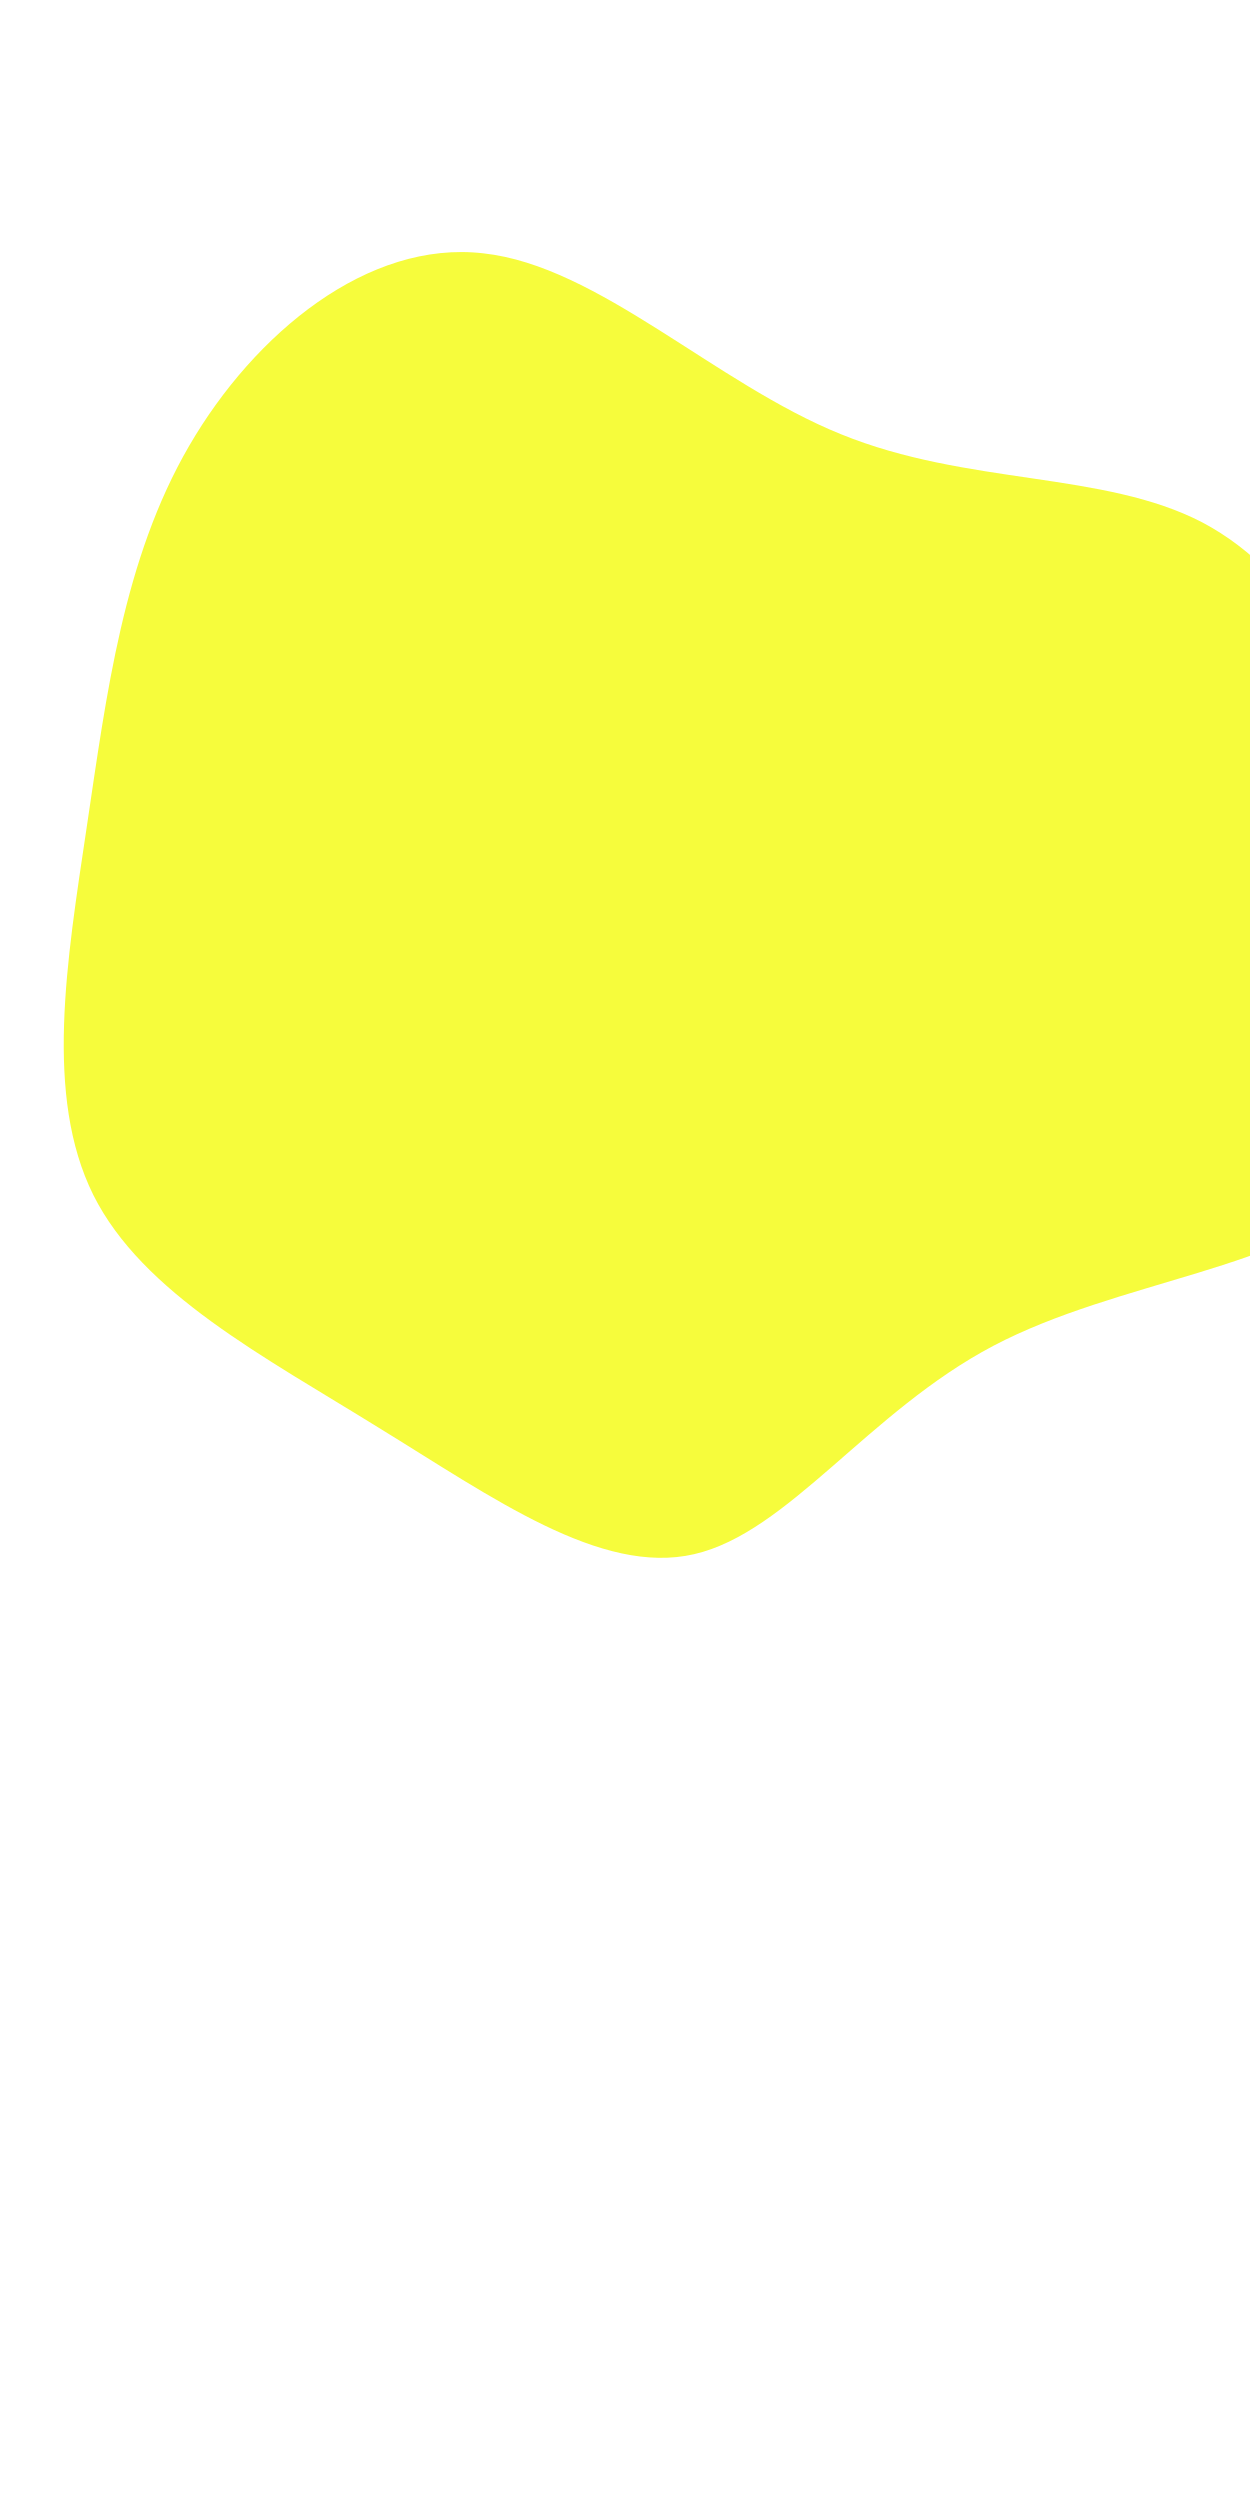
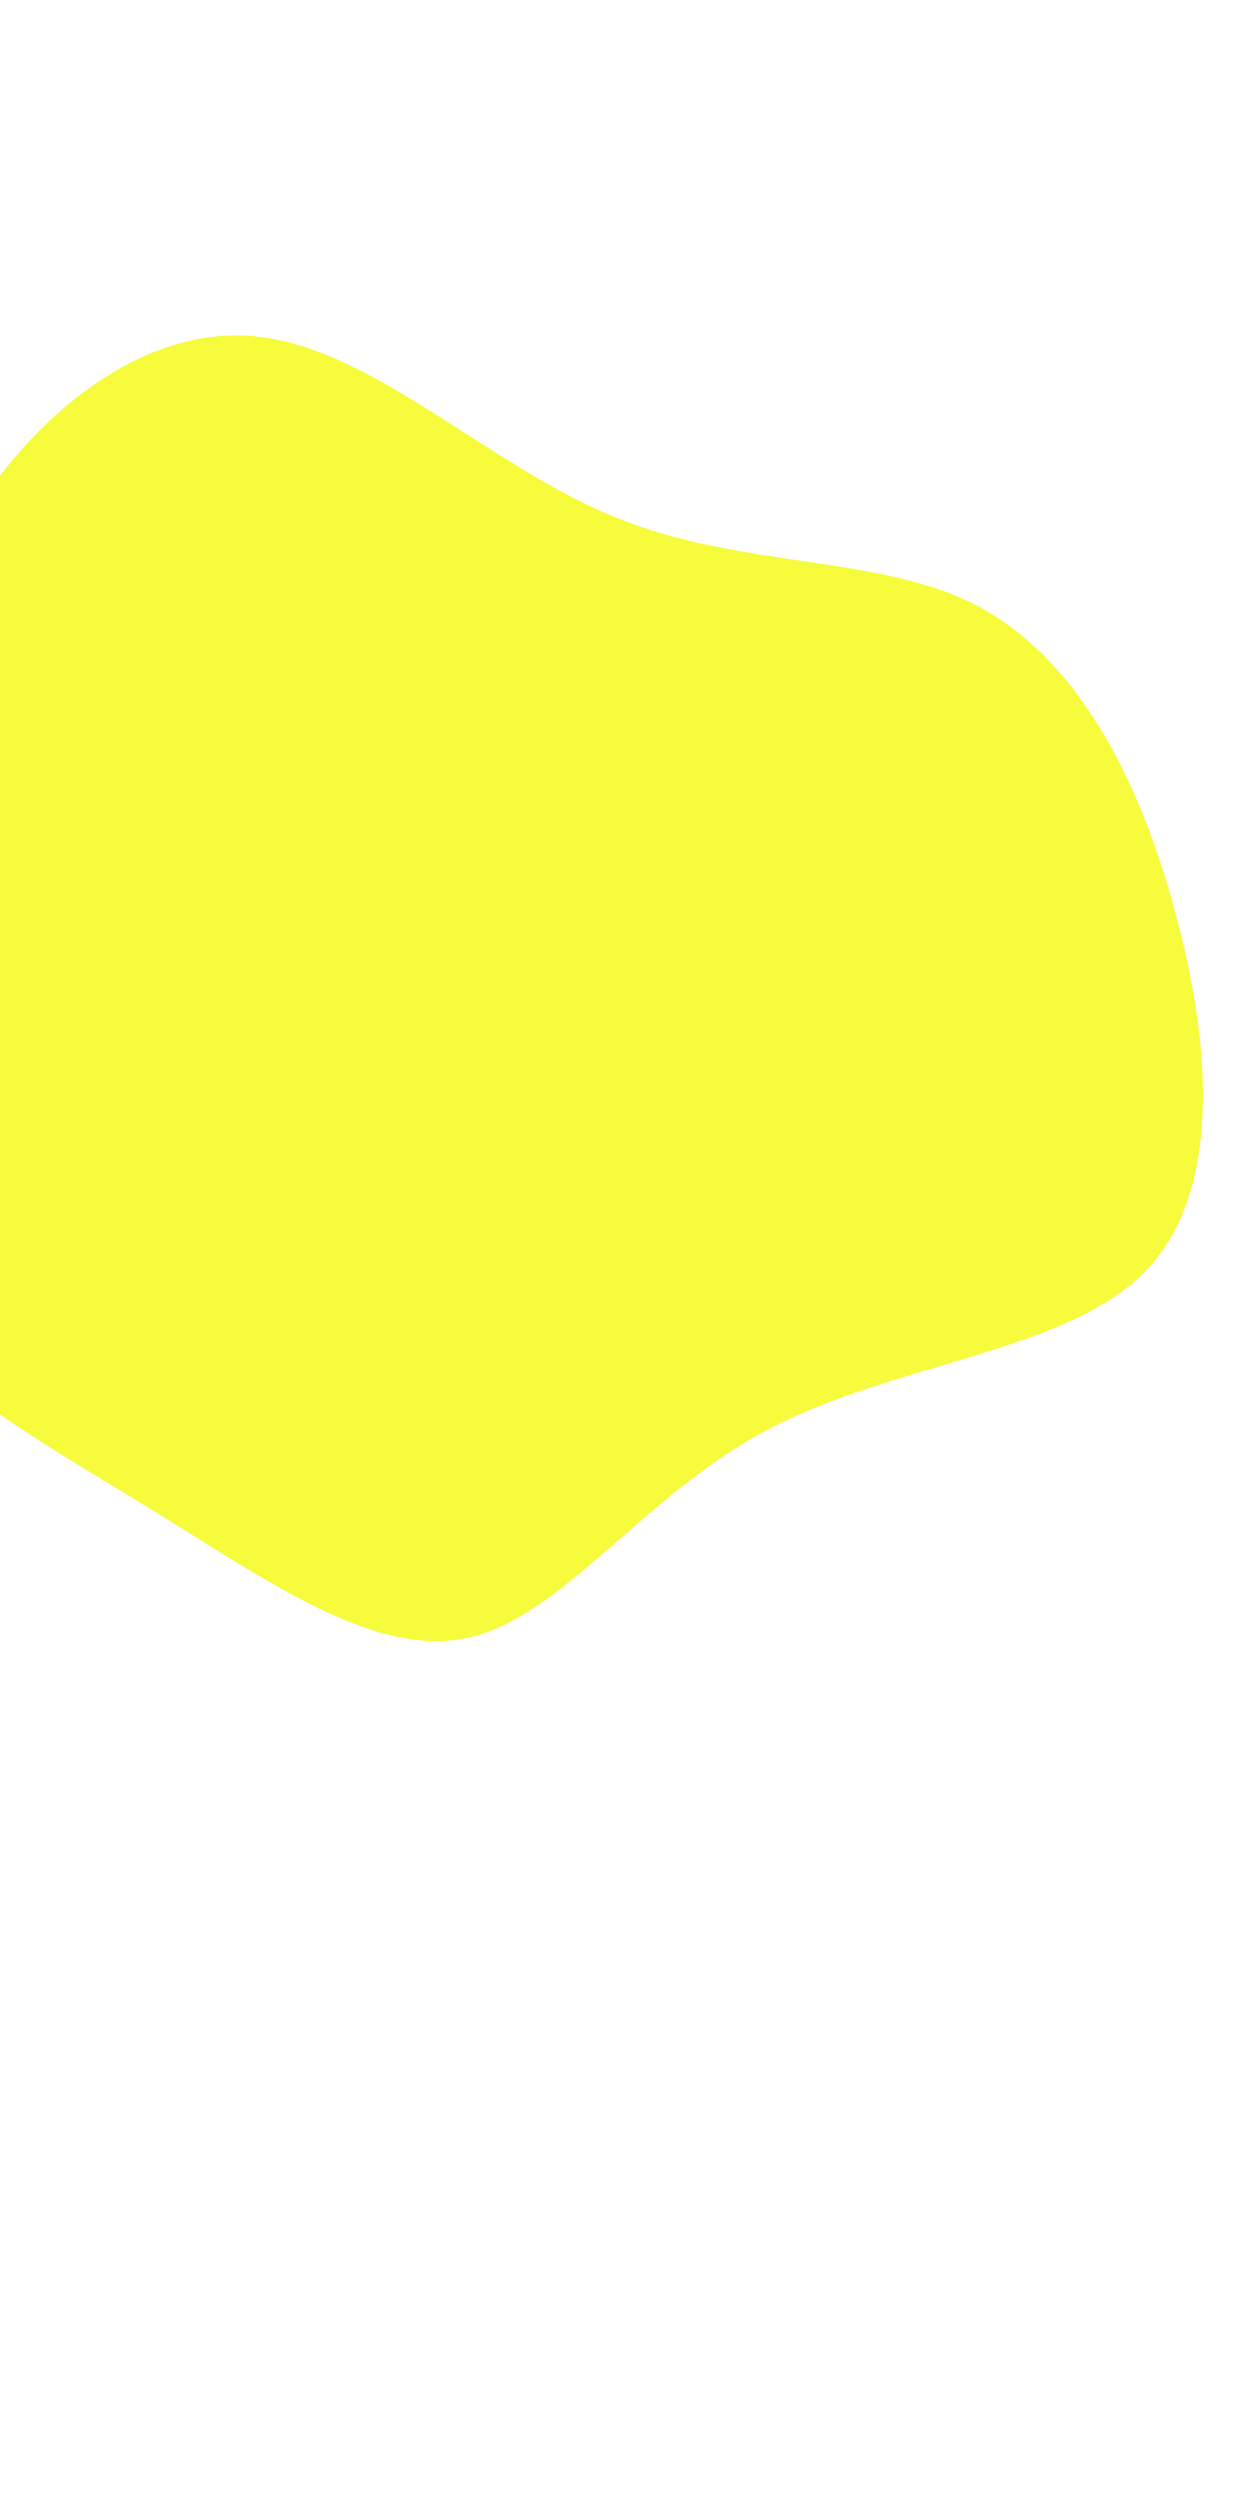
<svg xmlns="http://www.w3.org/2000/svg" viewBox="0 0 150 300">
-   <path fill="#F6FC3C" d="M34.2,-51.5C49.2,-43.6,69.6,-42.3,79.2,-32.8C88.7,-23.3,87.4,-5.5,83,10.6C78.7,26.7,71.2,41,59.3,47.3C47.4,53.5,31.1,51.7,15.9,57.9C0.8,64,-13.2,78.1,-27,79.6C-40.8,81.2,-54.4,70.1,-62.3,56.5C-70.2,42.9,-72.2,26.8,-74.6,10.7C-77,-5.4,-79.7,-21.5,-73.8,-33.4C-67.9,-45.2,-53.3,-52.8,-39.6,-61.3C-25.9,-69.7,-12.9,-79.1,-1.7,-76.5C9.6,-73.9,19.2,-59.4,34.2,-51.5Z" transform="translate(85 110) scale(1,-1)" />
+   <path fill="#F6FC3C" d="M34.2,-51.5C49.2,-43.6,69.6,-42.3,79.2,-32.8C88.7,-23.3,87.4,-5.5,83,10.6C78.7,26.7,71.2,41,59.3,47.3C47.4,53.5,31.1,51.7,15.9,57.9C0.8,64,-13.2,78.1,-27,79.6C-40.8,81.2,-54.4,70.1,-62.3,56.5C-70.2,42.9,-72.2,26.8,-74.6,10.7C-77,-5.4,-79.7,-21.5,-73.8,-33.4C-67.9,-45.2,-53.3,-52.8,-39.6,-61.3C-25.9,-69.7,-12.9,-79.1,-1.7,-76.5C9.6,-73.9,19.2,-59.4,34.2,-51.5Z" transform="translate(58 120) scale(1,-1)" />
</svg>
